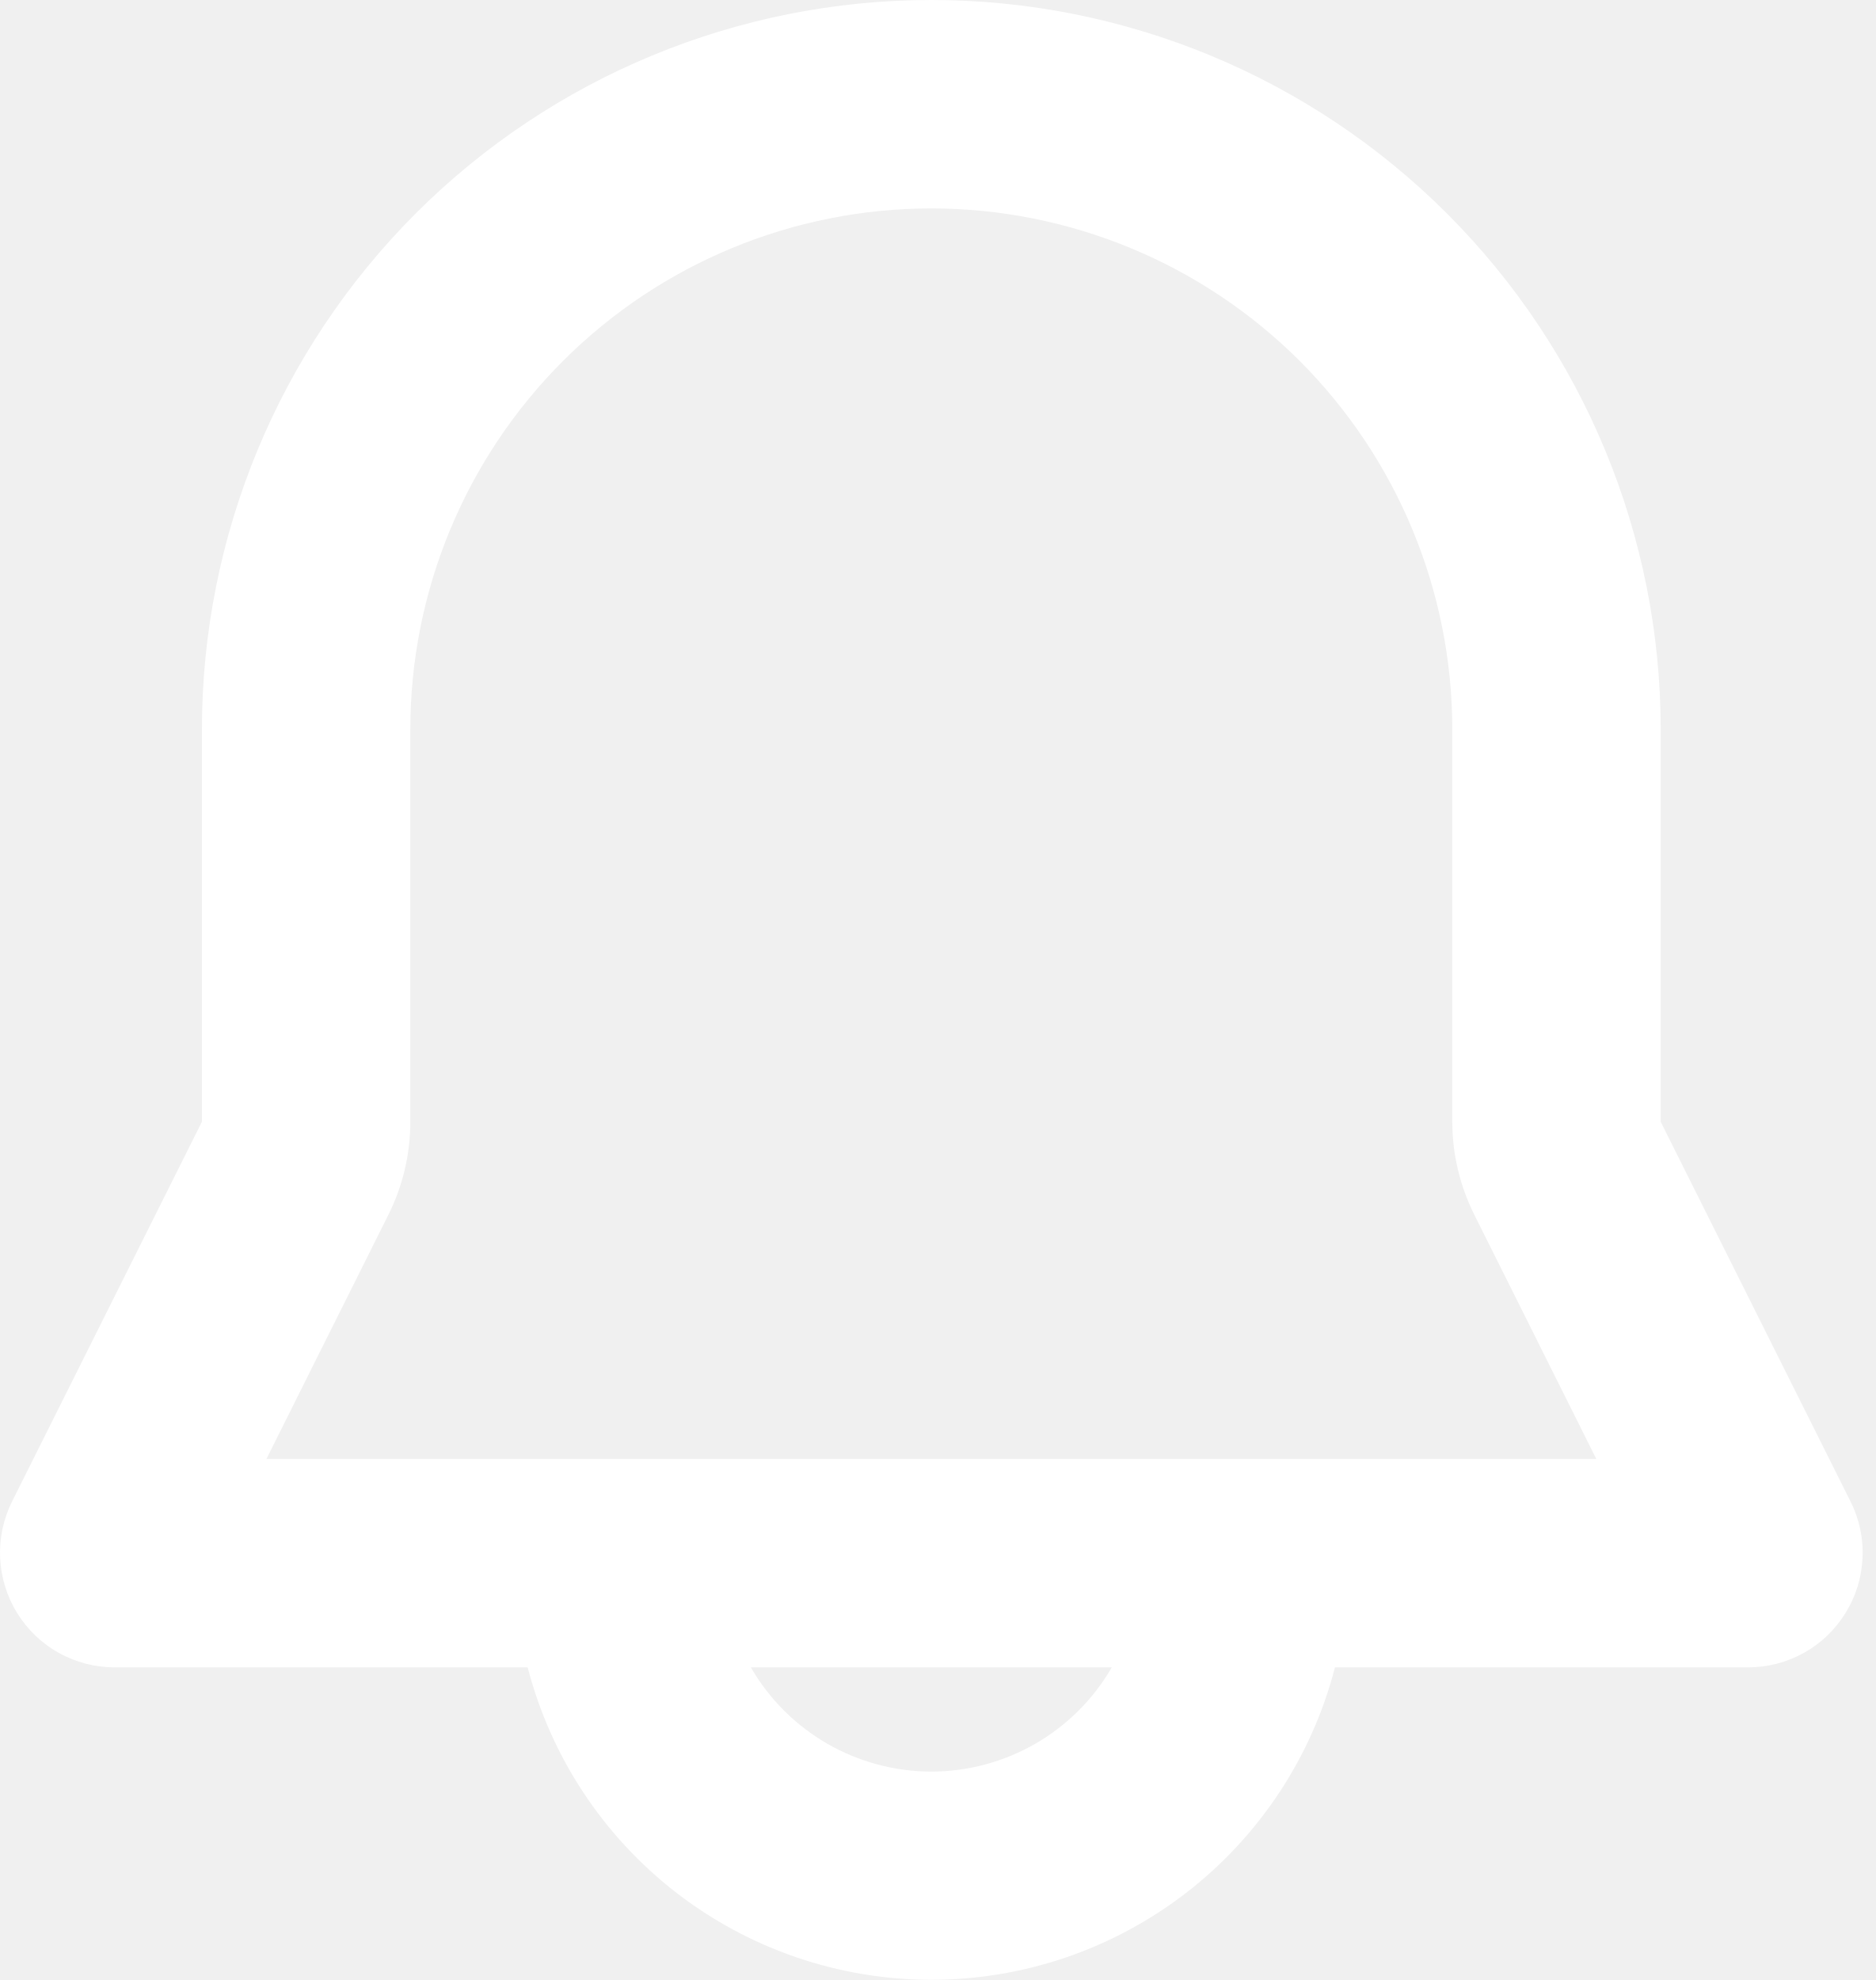
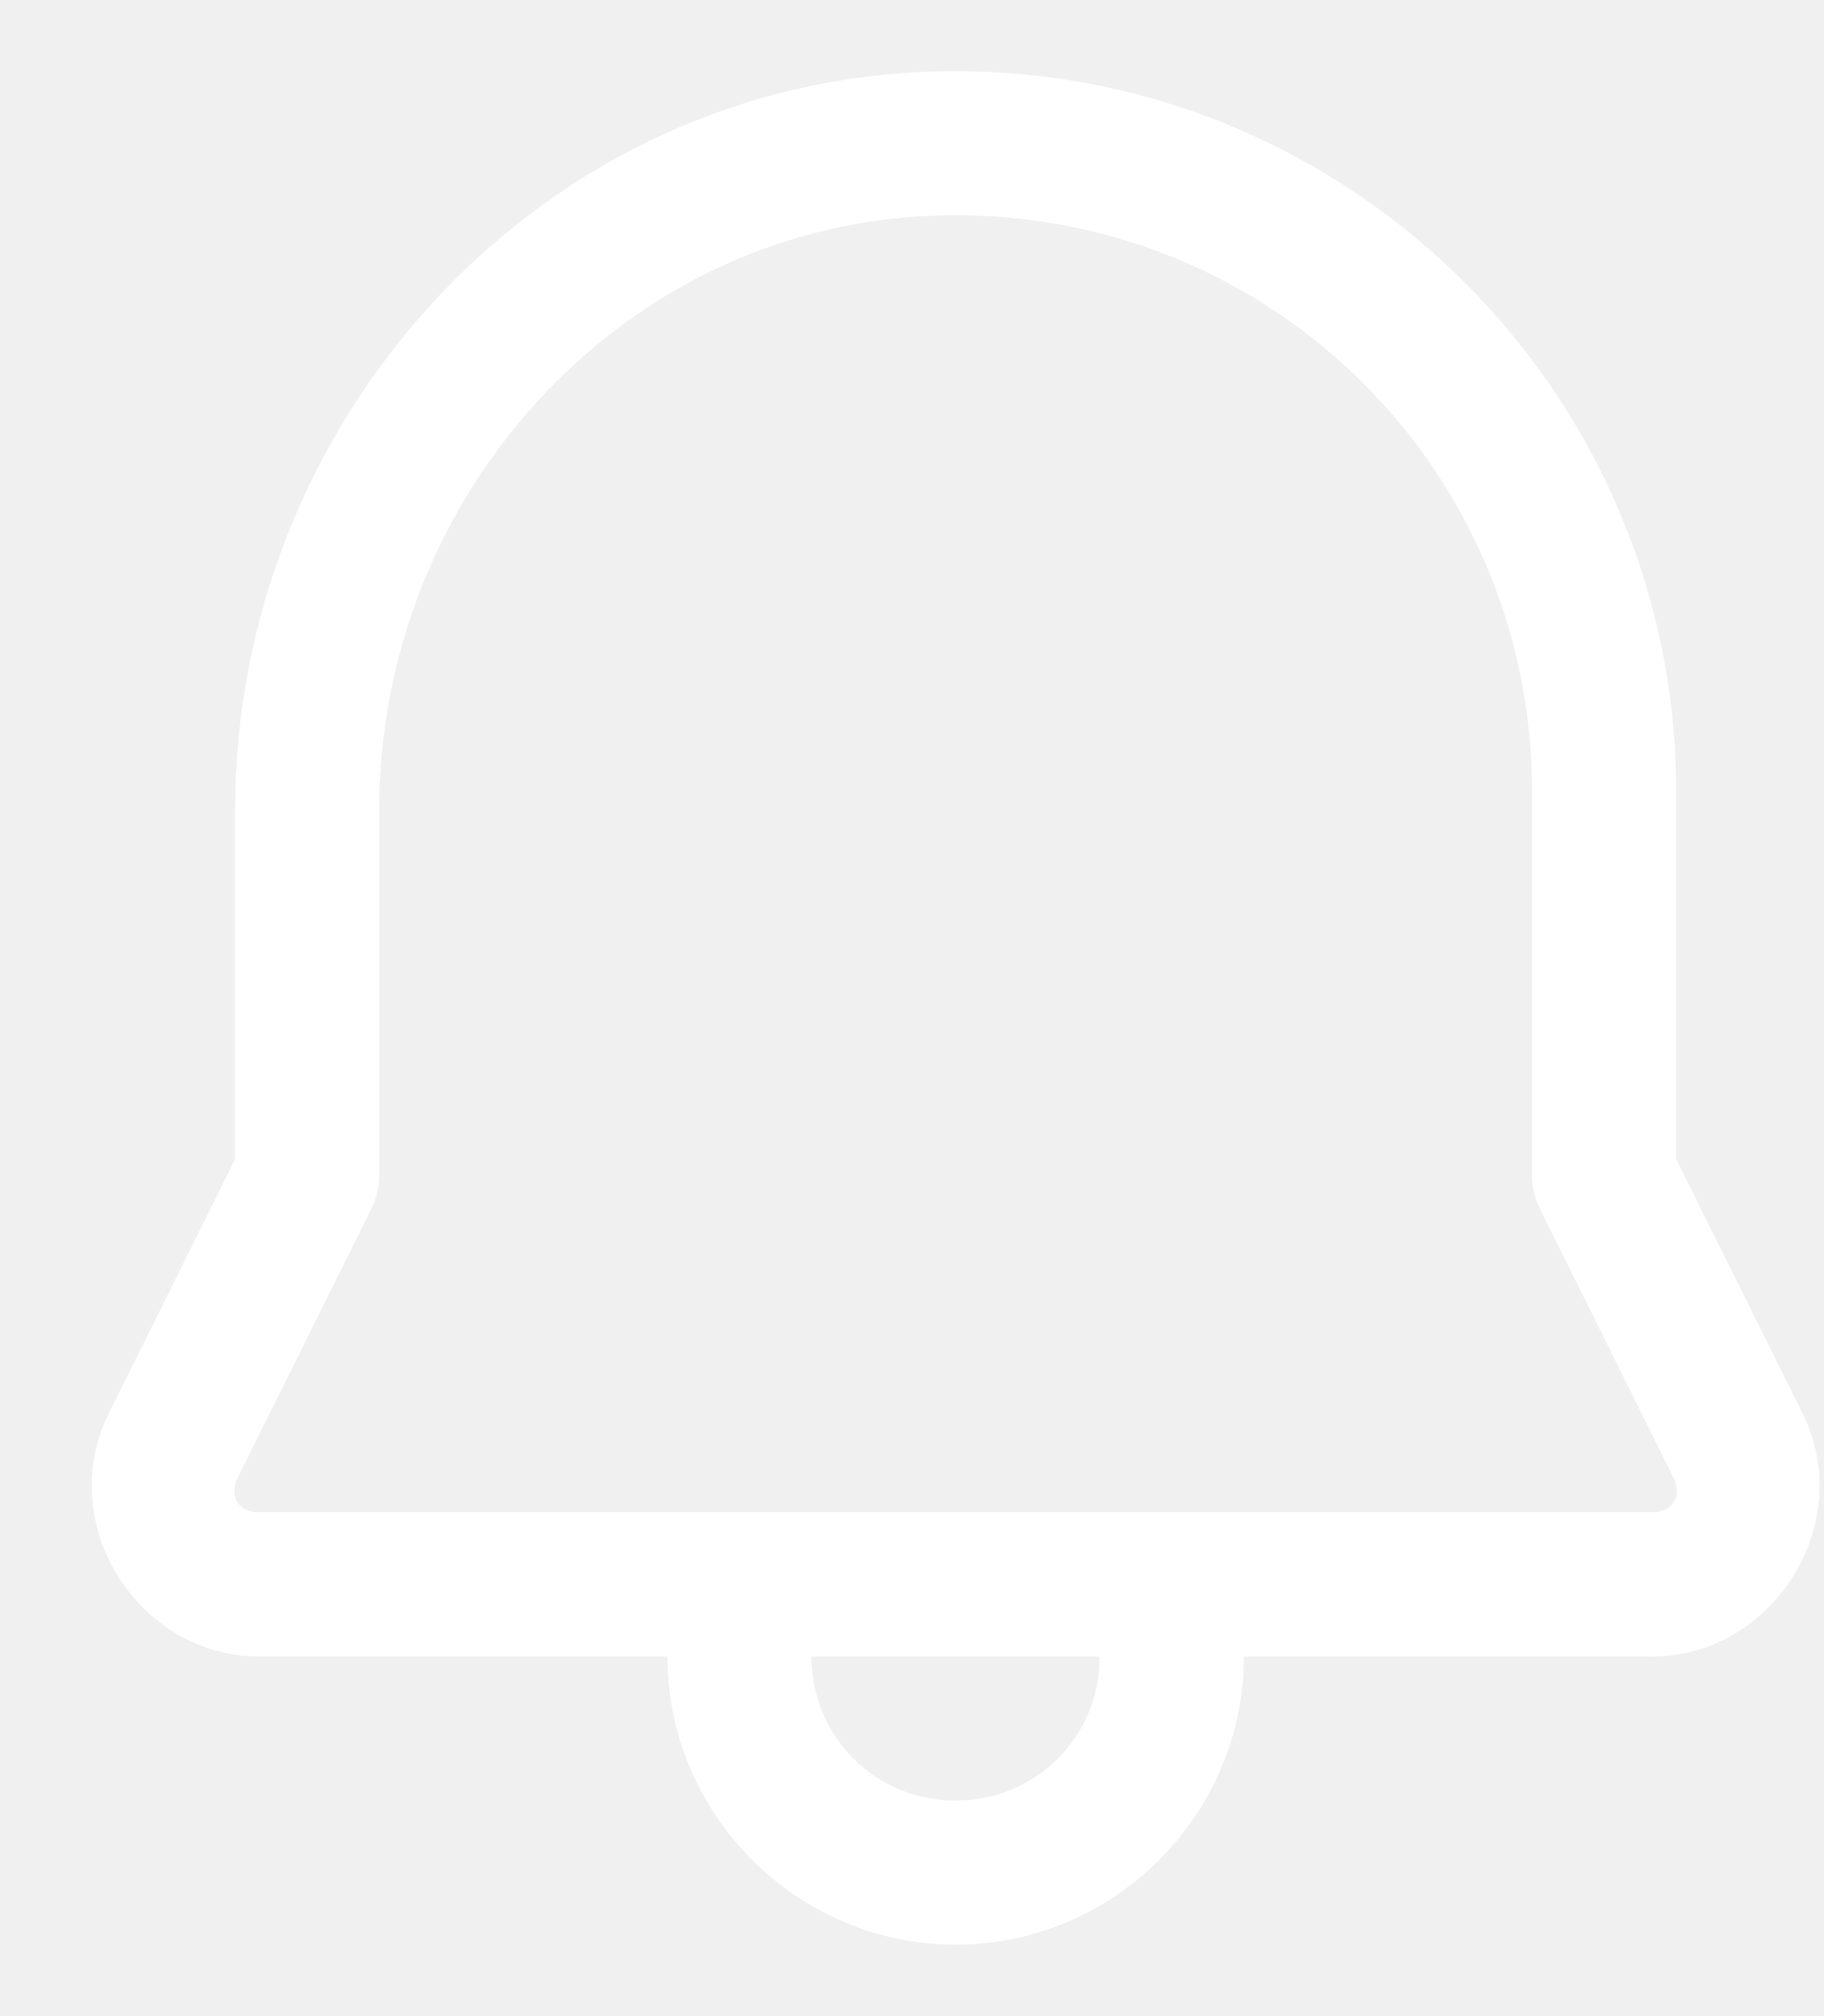
- <svg xmlns="http://www.w3.org/2000/svg" width="18" height="19" viewBox="0 0 18 19" fill="none">
-   <path fill-rule="evenodd" clip-rule="evenodd" d="M1.938 7C1.938 5.143 2.676 3.363 3.988 2.05C5.301 0.737 7.082 0 8.938 0C10.795 0 12.575 0.737 13.888 2.05C15.201 3.363 15.938 5.143 15.938 7V10.764L17.76 14.408C17.844 14.576 17.884 14.762 17.875 14.949C17.867 15.137 17.811 15.319 17.712 15.478C17.613 15.638 17.476 15.77 17.312 15.861C17.148 15.952 16.964 16 16.776 16H12.812C12.59 16.858 12.089 17.618 11.387 18.161C10.686 18.703 9.825 18.998 8.938 18.998C8.052 18.998 7.19 18.703 6.489 18.161C5.788 17.618 5.287 16.858 5.064 16H1.1C0.913 16 0.728 15.952 0.564 15.861C0.401 15.77 0.263 15.638 0.164 15.478C0.066 15.319 0.01 15.137 0.001 14.949C-0.007 14.762 0.032 14.576 0.116 14.408L1.938 10.764V7ZM7.206 16C7.382 16.304 7.634 16.556 7.938 16.732C8.242 16.907 8.587 17 8.938 17C9.289 17 9.634 16.907 9.938 16.732C10.242 16.556 10.495 16.304 10.67 16H7.206ZM8.938 2C7.612 2 6.34 2.527 5.403 3.464C4.465 4.402 3.938 5.674 3.938 7V10.764C3.938 11.074 3.866 11.38 3.727 11.658L2.557 14H8.939H15.32L14.15 11.658C14.011 11.38 13.938 11.074 13.938 10.764V7C13.938 5.674 13.411 4.402 12.474 3.464C11.536 2.527 10.264 2 8.938 2Z" fill="white" />
+ <svg xmlns="http://www.w3.org/2000/svg" width="19" height="21" viewBox="0 0 19 21" fill="none">
+   <path d="M9.593 0.75C5.548 0.94 2.449 4.416 2.449 8.438V12.075L1.123 14.743C1.12 14.748 1.118 14.752 1.116 14.757C0.582 15.892 1.446 17.255 2.7 17.255H6.953C6.953 18.904 8.306 20.257 9.955 20.257C11.604 20.257 12.958 18.904 12.958 17.255H17.209C18.463 17.255 19.328 15.892 18.794 14.757C18.792 14.752 18.79 14.748 18.788 14.743L17.461 12.075V8.247C17.461 3.99 13.89 0.547 9.593 0.75ZM9.664 2.249C13.127 2.086 15.96 4.825 15.96 8.247V12.25C15.96 12.366 15.987 12.481 16.038 12.585L17.436 15.398C17.526 15.59 17.422 15.753 17.209 15.753H2.7C2.487 15.753 2.384 15.591 2.474 15.398V15.397L3.872 12.585C3.923 12.481 3.95 12.366 3.95 12.25V8.438C3.95 5.185 6.442 2.401 9.664 2.249ZM8.454 17.255H11.456C11.456 18.092 10.793 18.756 9.955 18.756C9.117 18.756 8.454 18.092 8.454 17.255Z" fill="white" />
</svg>
